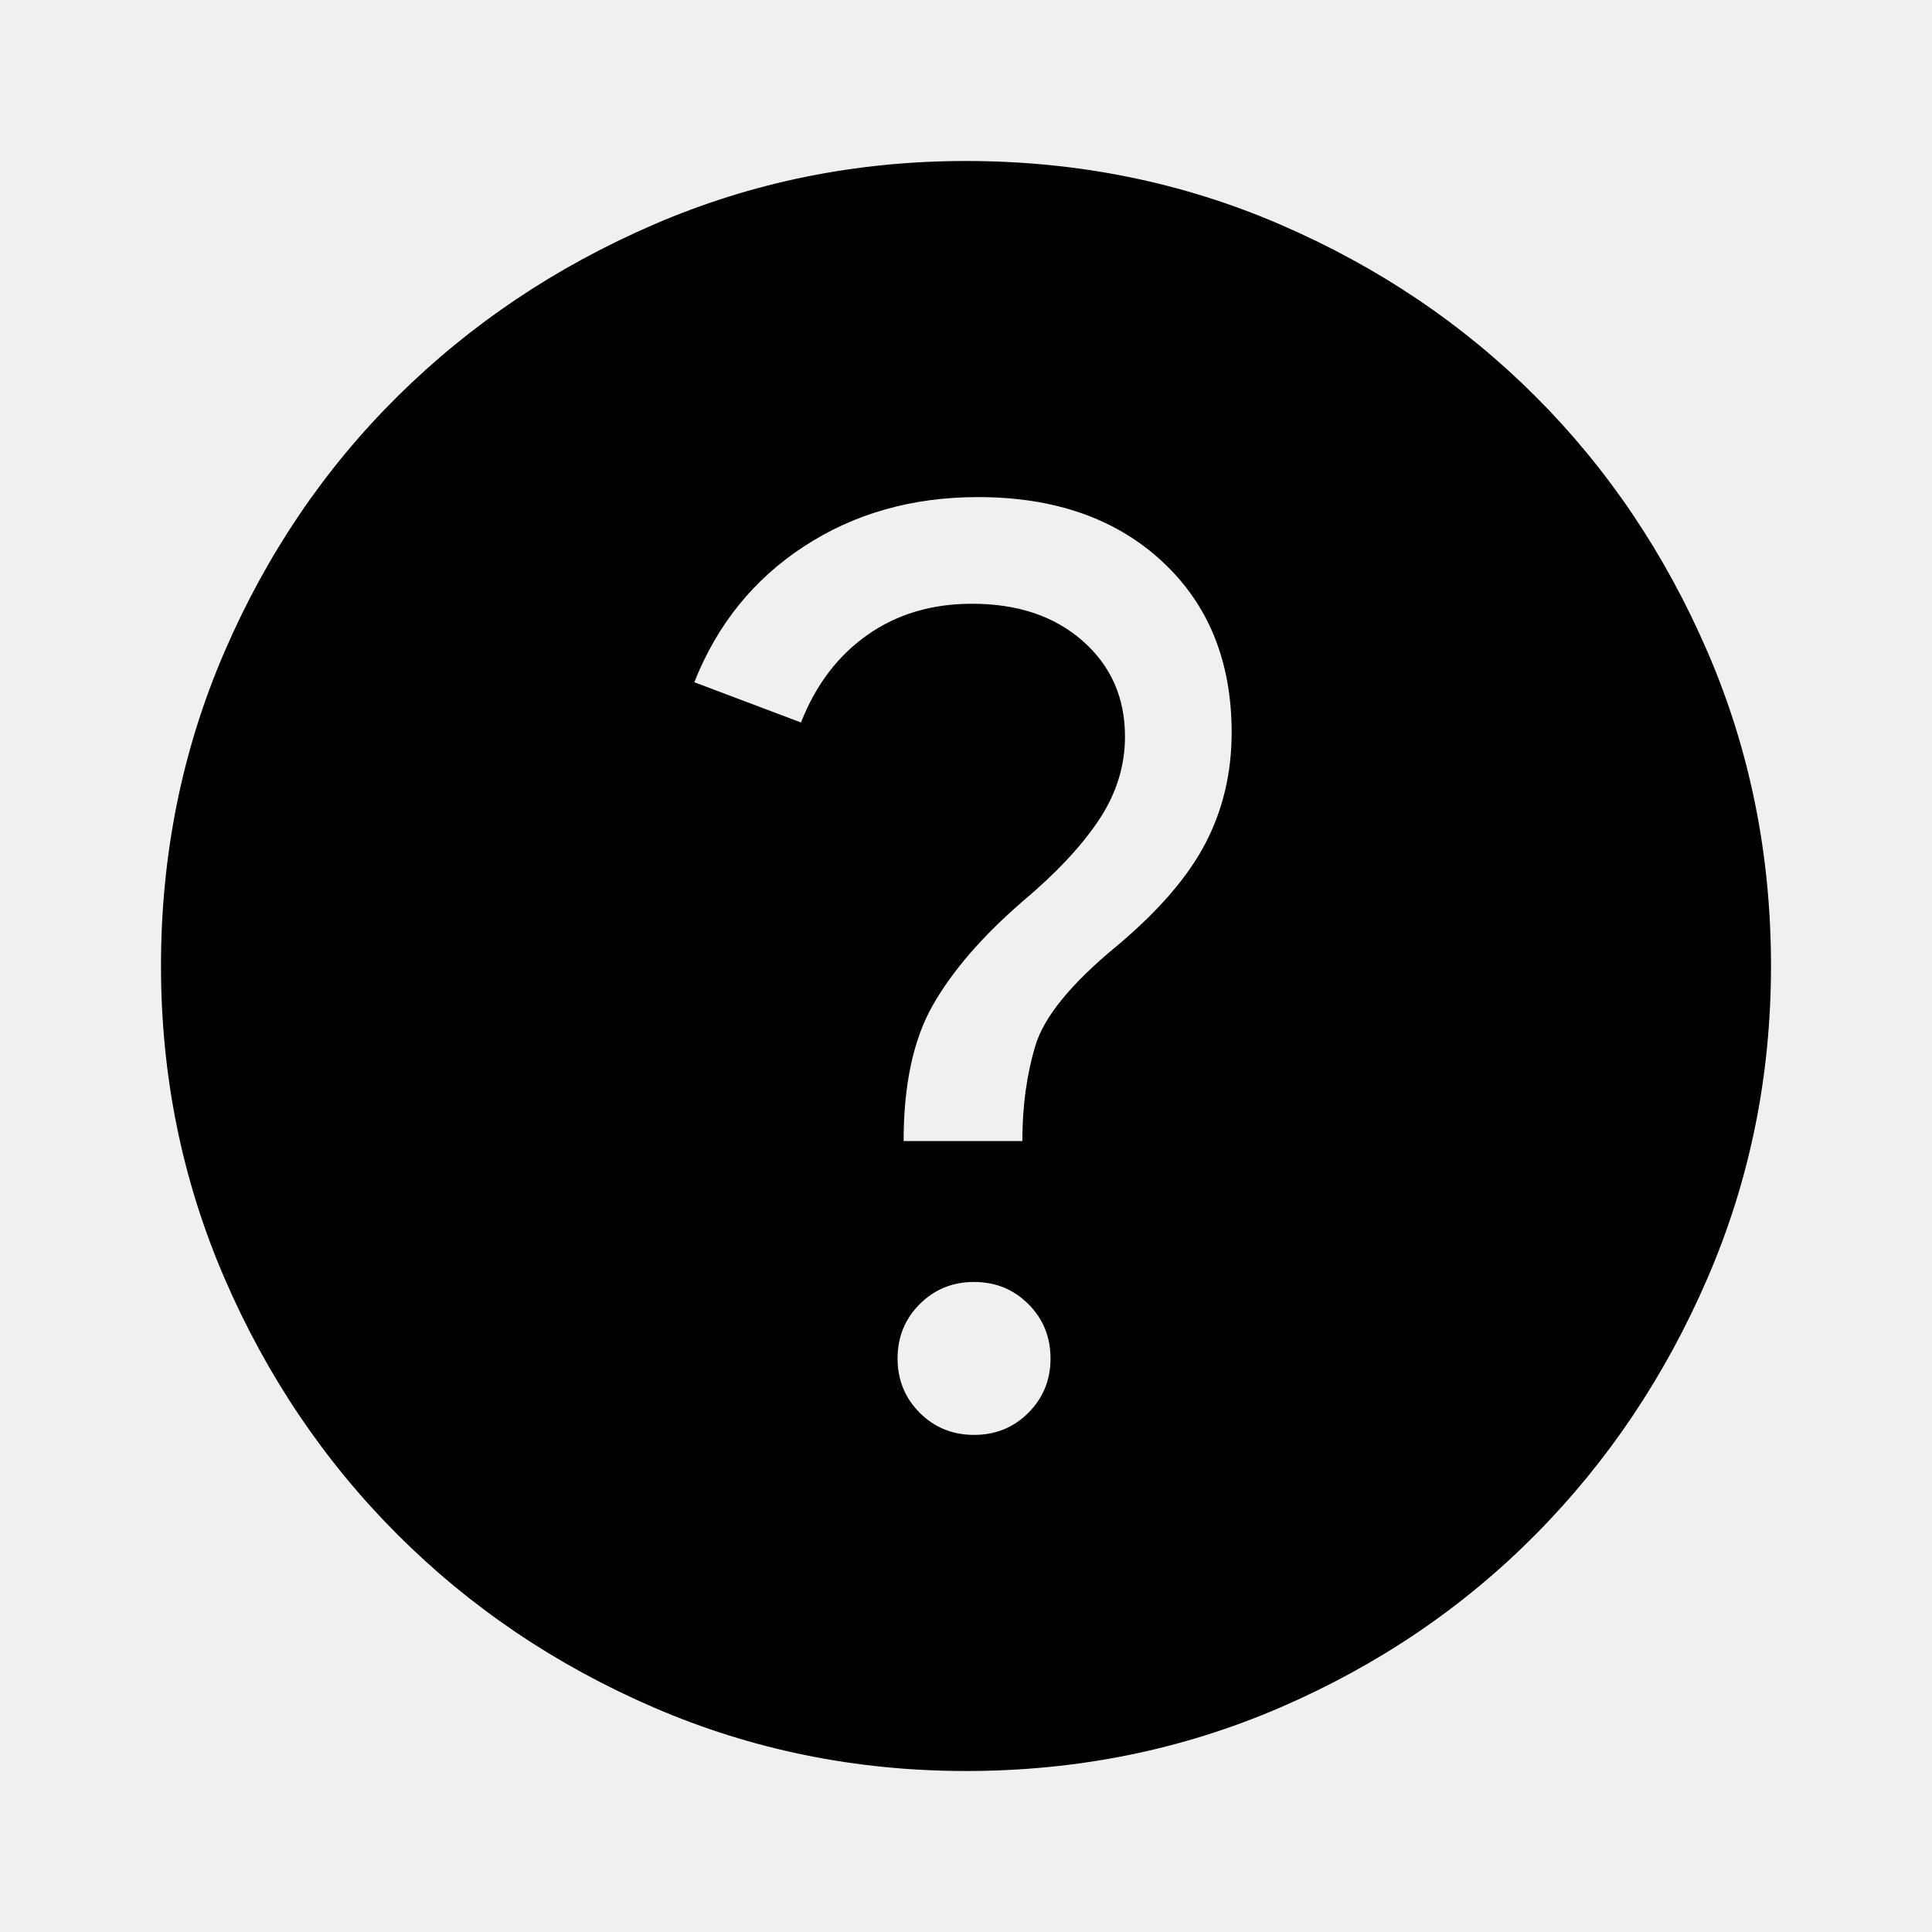
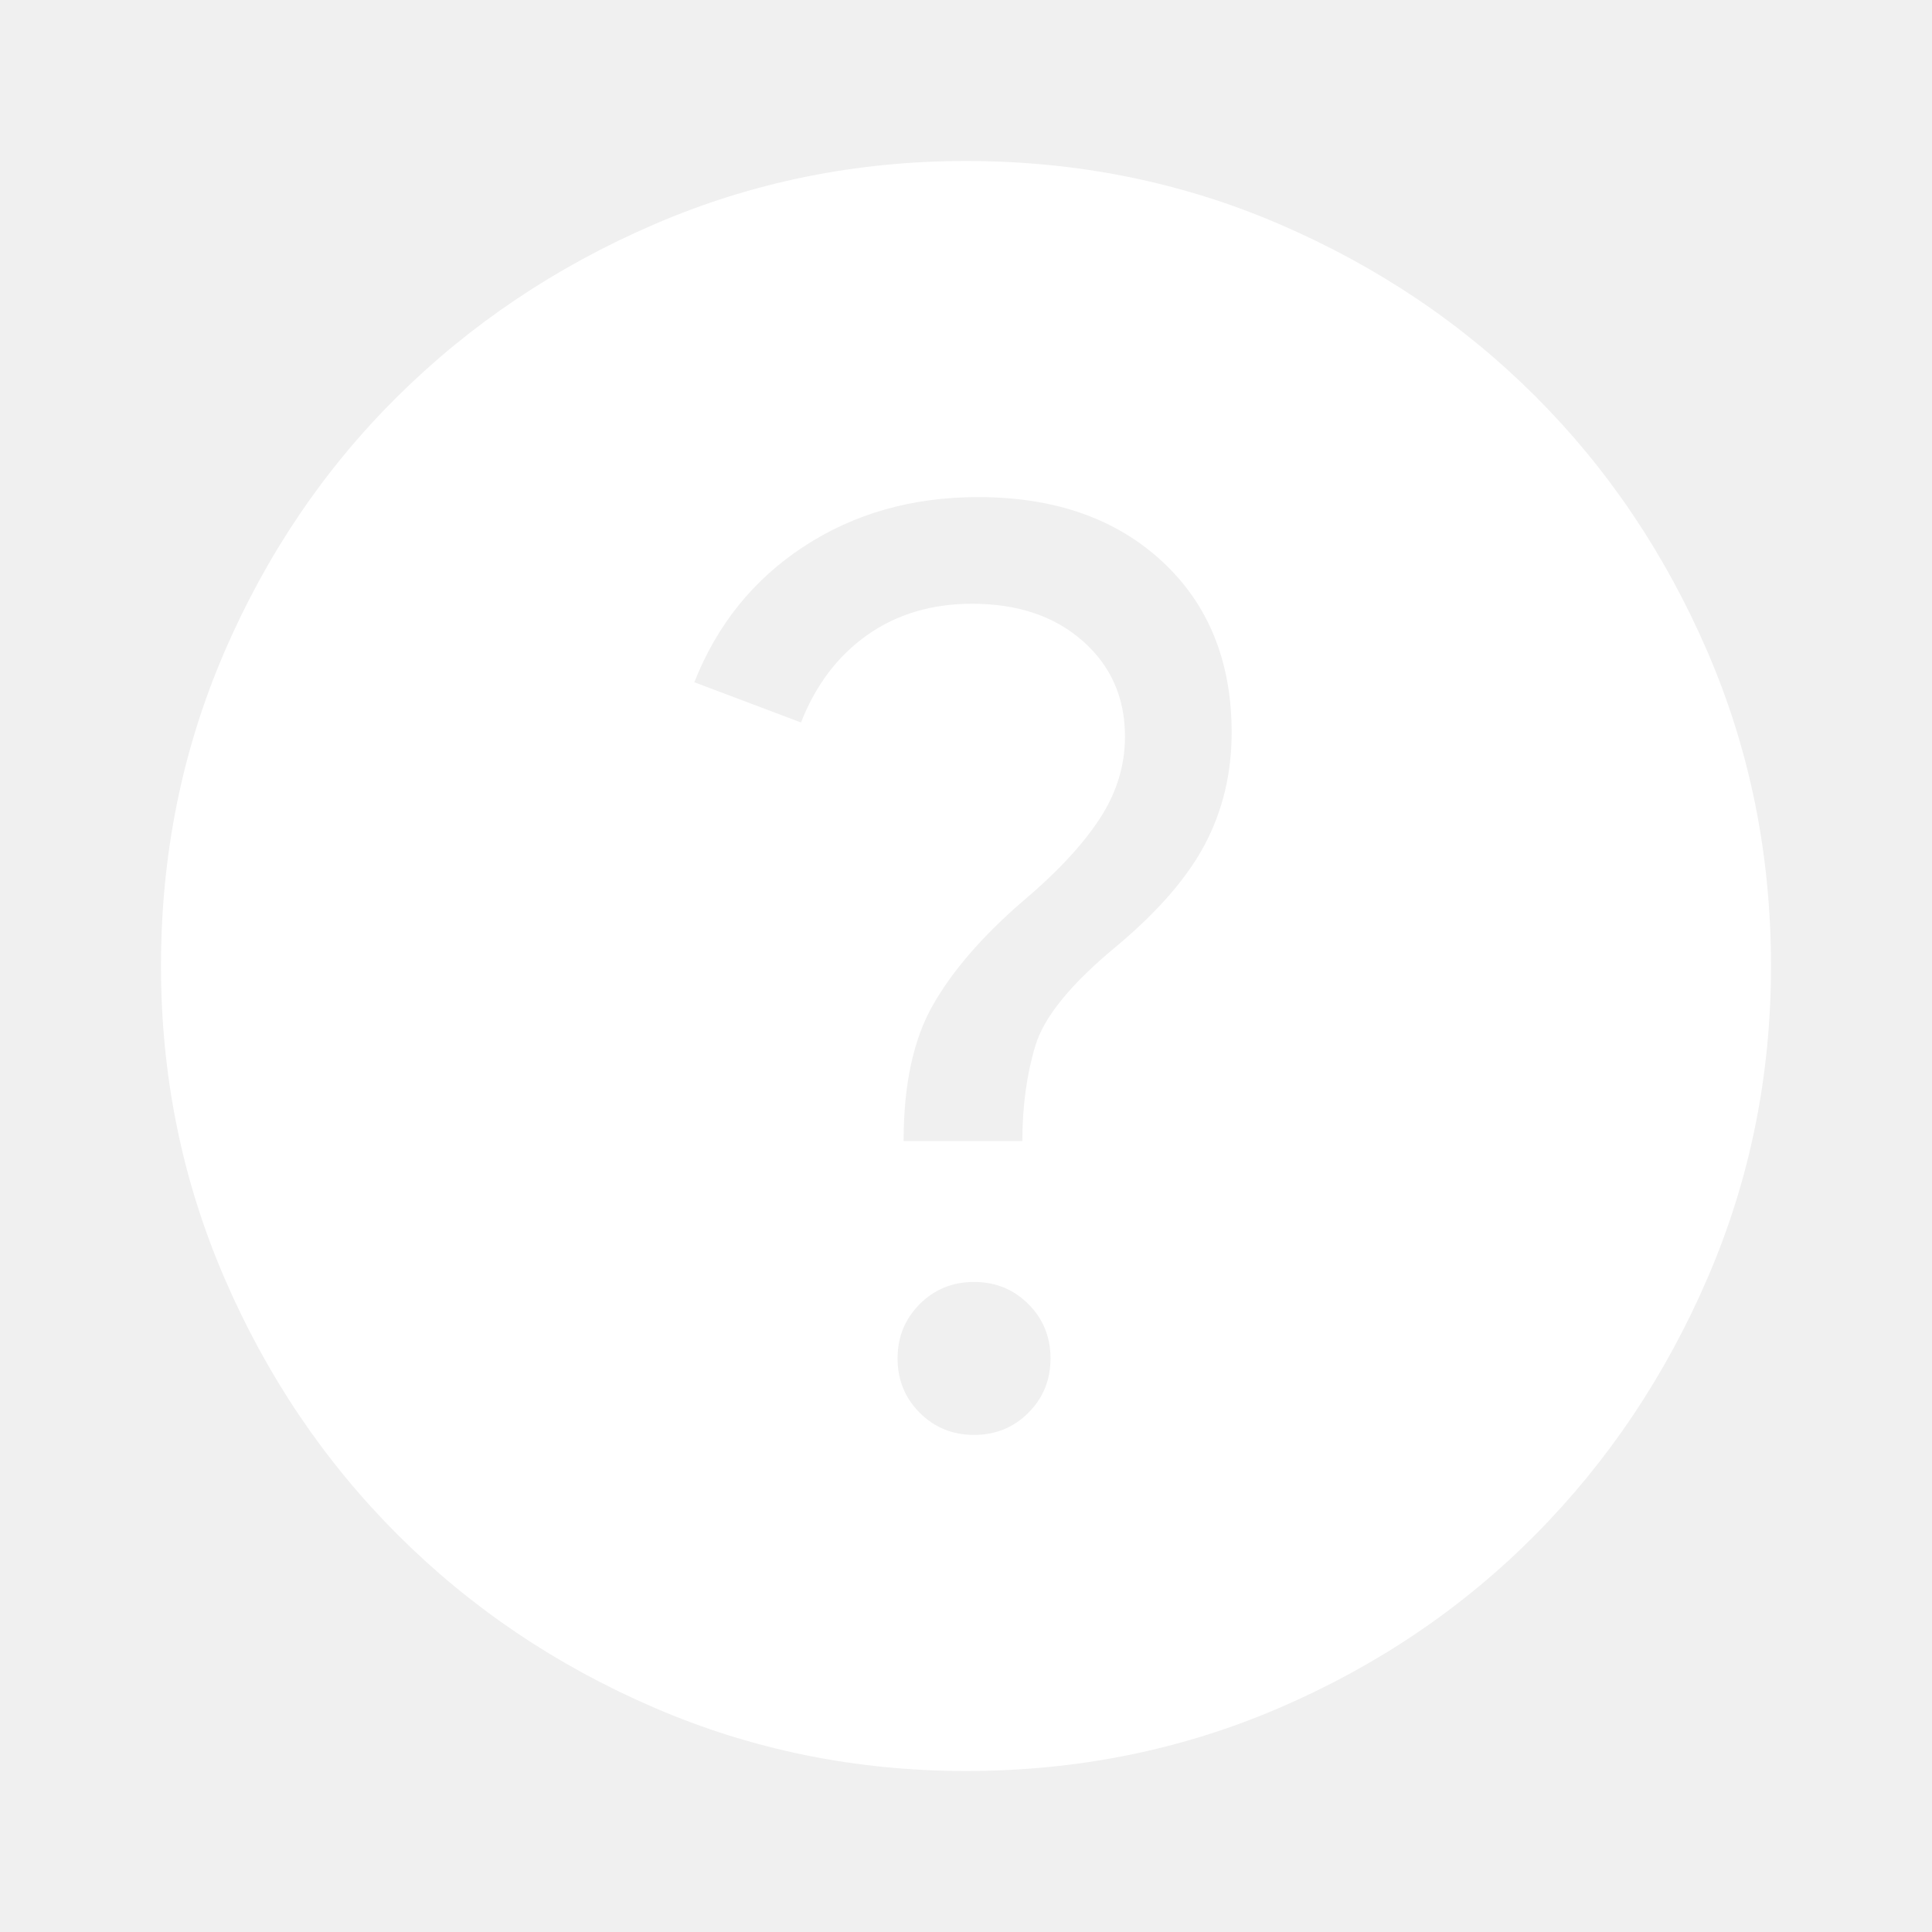
<svg xmlns="http://www.w3.org/2000/svg" height="48" viewBox="0 -960 960 960" width="48">
-   <path d="M484-247q16 0 27-11t11-27q0-16-11-27t-27-11q-16 0-27 11t-11 27q0 16 11 27t27 11Zm-35-146h59q0-26 6.5-47.5T555-490q31-26 44-51t13-55q0-53-34.5-85T486-713q-49 0-86.5 24.5T345-621l53 20q11-28 33-43.5t52-15.5q34 0 55 18.5t21 47.5q0 22-13 41.5T508-512q-30 26-44.5 51.5T449-393Zm31 313q-82 0-155-31.5t-127.5-86Q143-252 111.5-325T80-480q0-83 31.5-156t86-127Q252-817 325-848.5T480-880q83 0 156 31.5T763-763q54 54 85.5 127T880-480q0 82-31.5 155T763-197.5q-54 54.5-127 86T480-80Z" />
+   <path d="M484-247q16 0 27-11t11-27q0-16-11-27t-27-11q-16 0-27 11t-11 27q0 16 11 27t27 11Zm-35-146h59q0-26 6.5-47.5T555-490q31-26 44-51t13-55q0-53-34.5-85T486-713q-49 0-86.5 24.5T345-621l53 20q11-28 33-43.5t52-15.5q34 0 55 18.5t21 47.5q0 22-13 41.5T508-512q-30 26-44.5 51.5T449-393Zm31 313q-82 0-155-31.5t-127.5-86Q143-252 111.5-325T80-480q0-83 31.5-156t86-127Q252-817 325-848.5T480-880q83 0 156 31.5T763-763q54 54 85.5 127T880-480q0 82-31.5 155T763-197.5q-54 54.5-127 86T480-80Z" fill="white" />
</svg>
